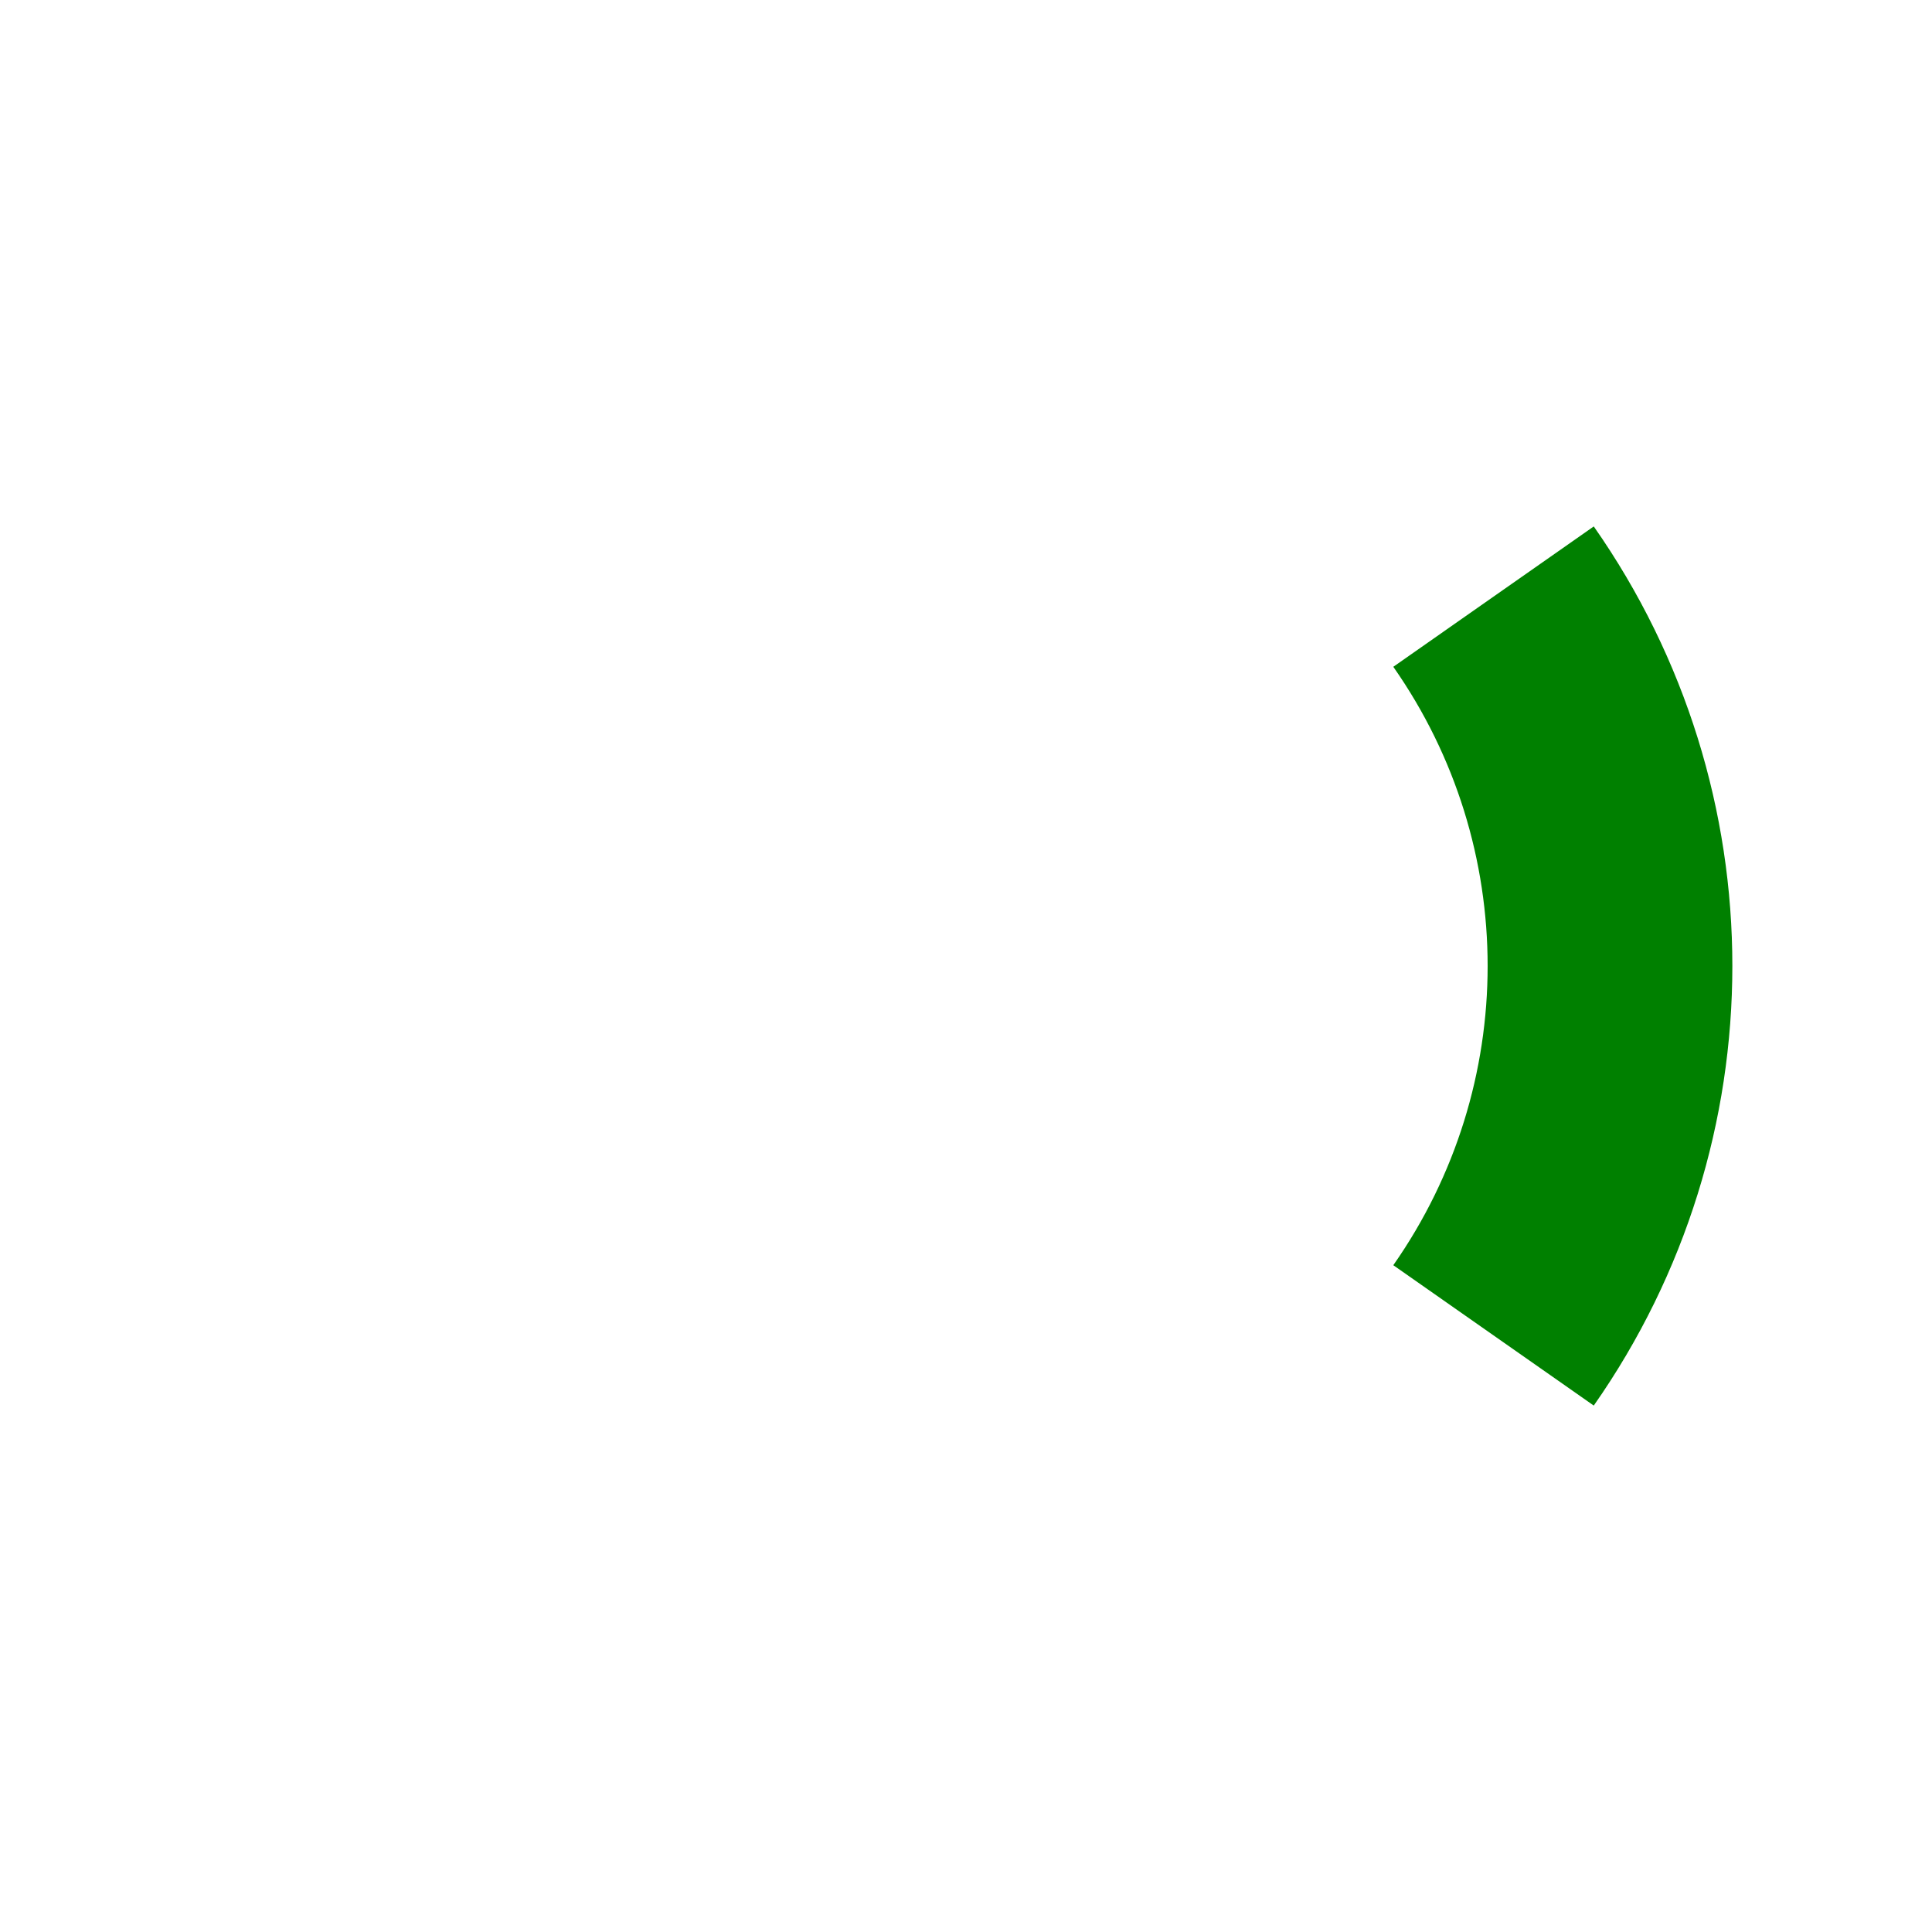
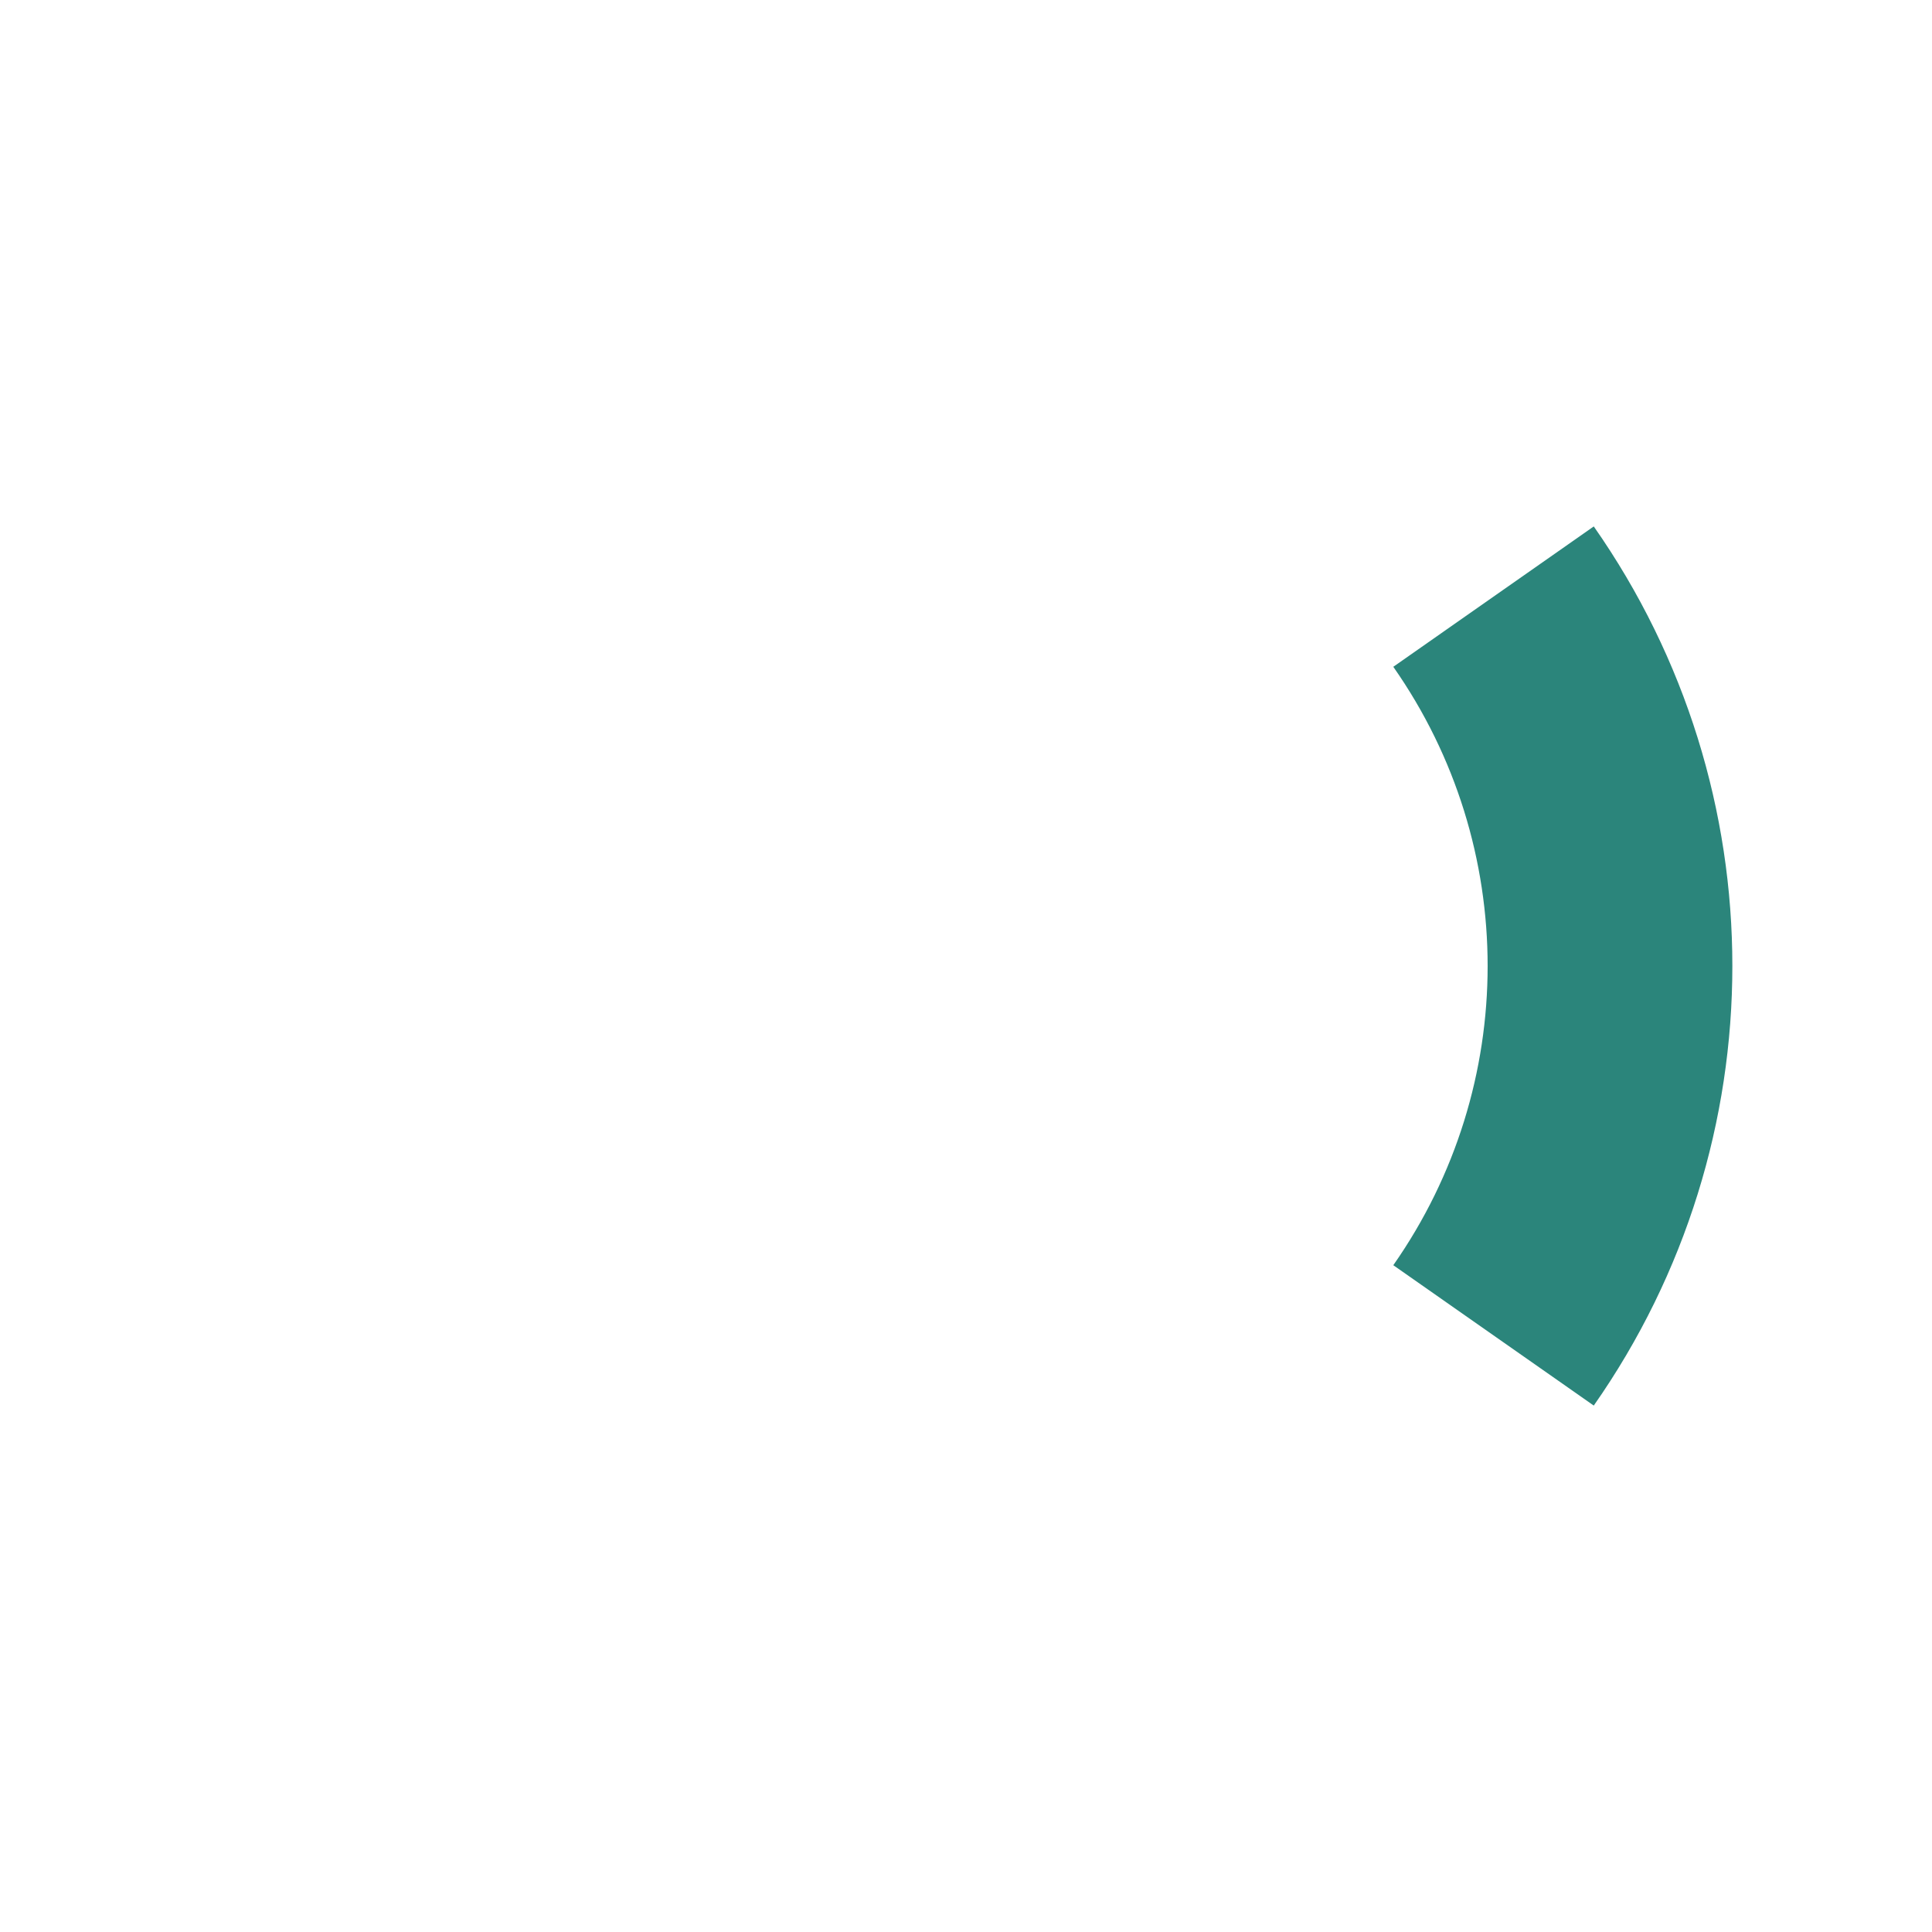
<svg xmlns="http://www.w3.org/2000/svg" width="300" height="300">
-   <path d="M 231.915,92.642 C 256.028,127.079 256.028,172.921 231.915,207.358" stroke="green" fill="none" stroke-width="38" />
+   <path d="M 231.915,92.642 C 256.028,127.079 256.028,172.921 231.915,207.358" stroke="#2B857B" fill="none" stroke-width="38" />
</svg>
